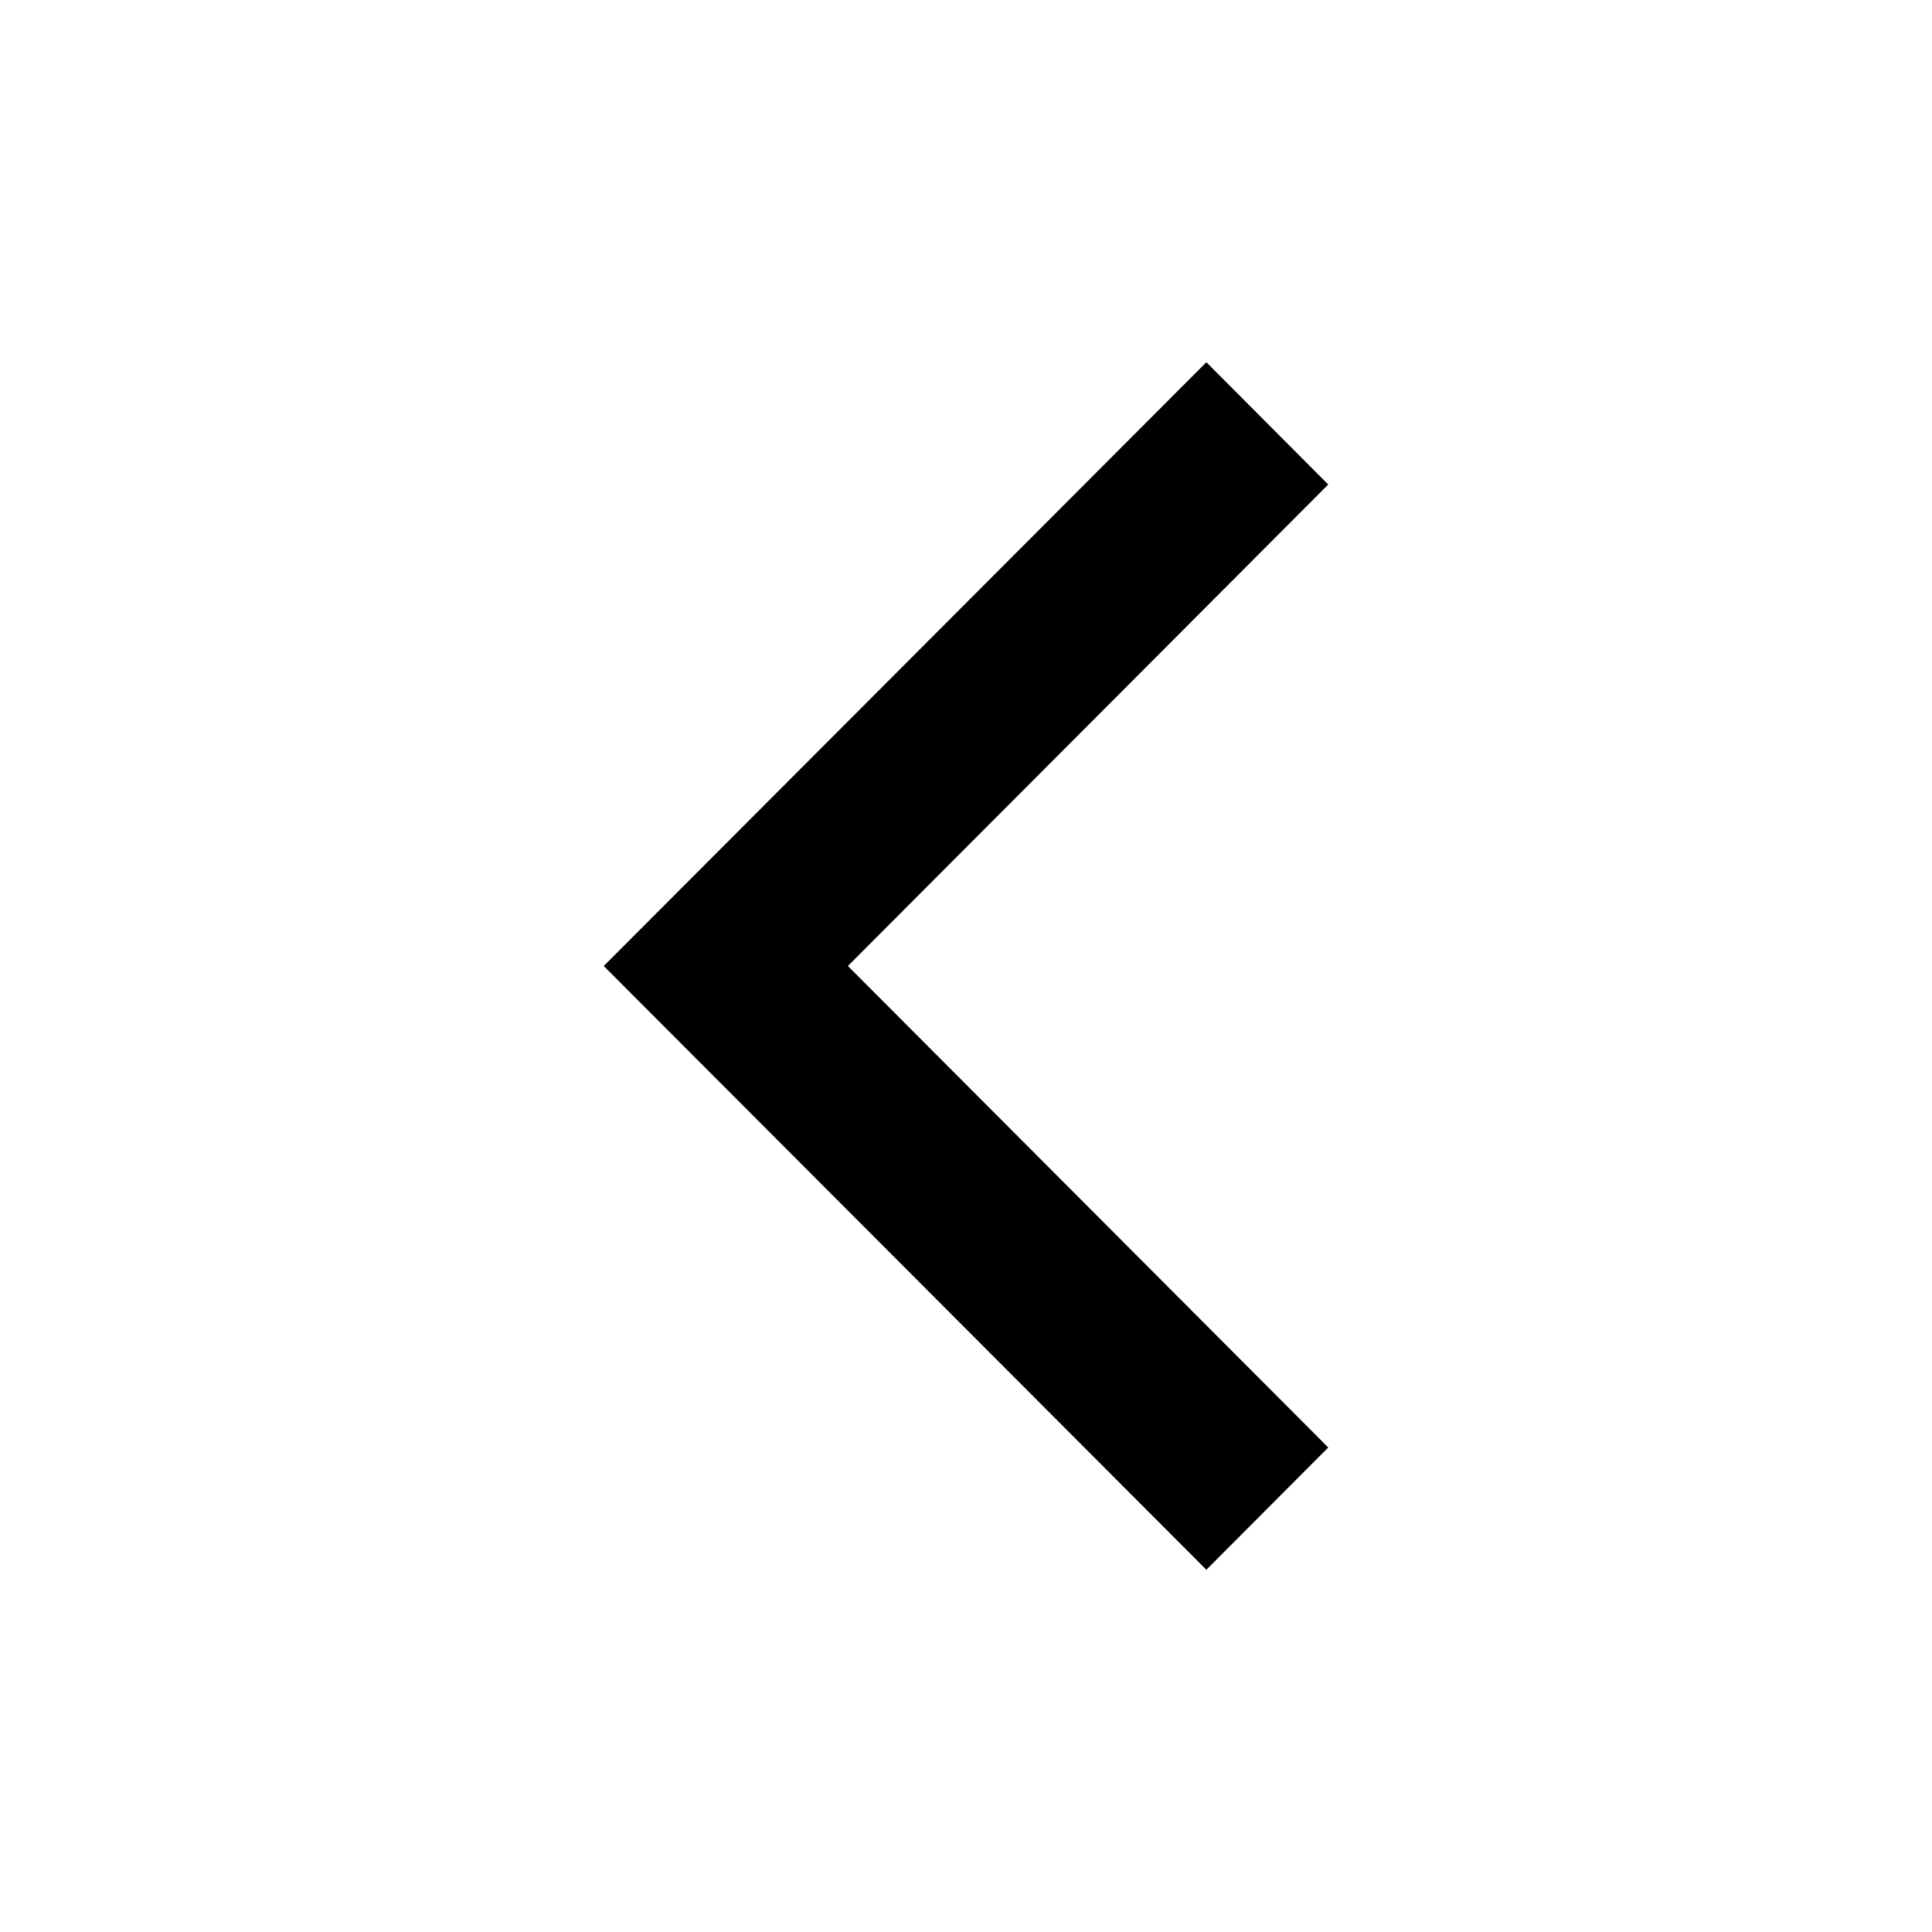
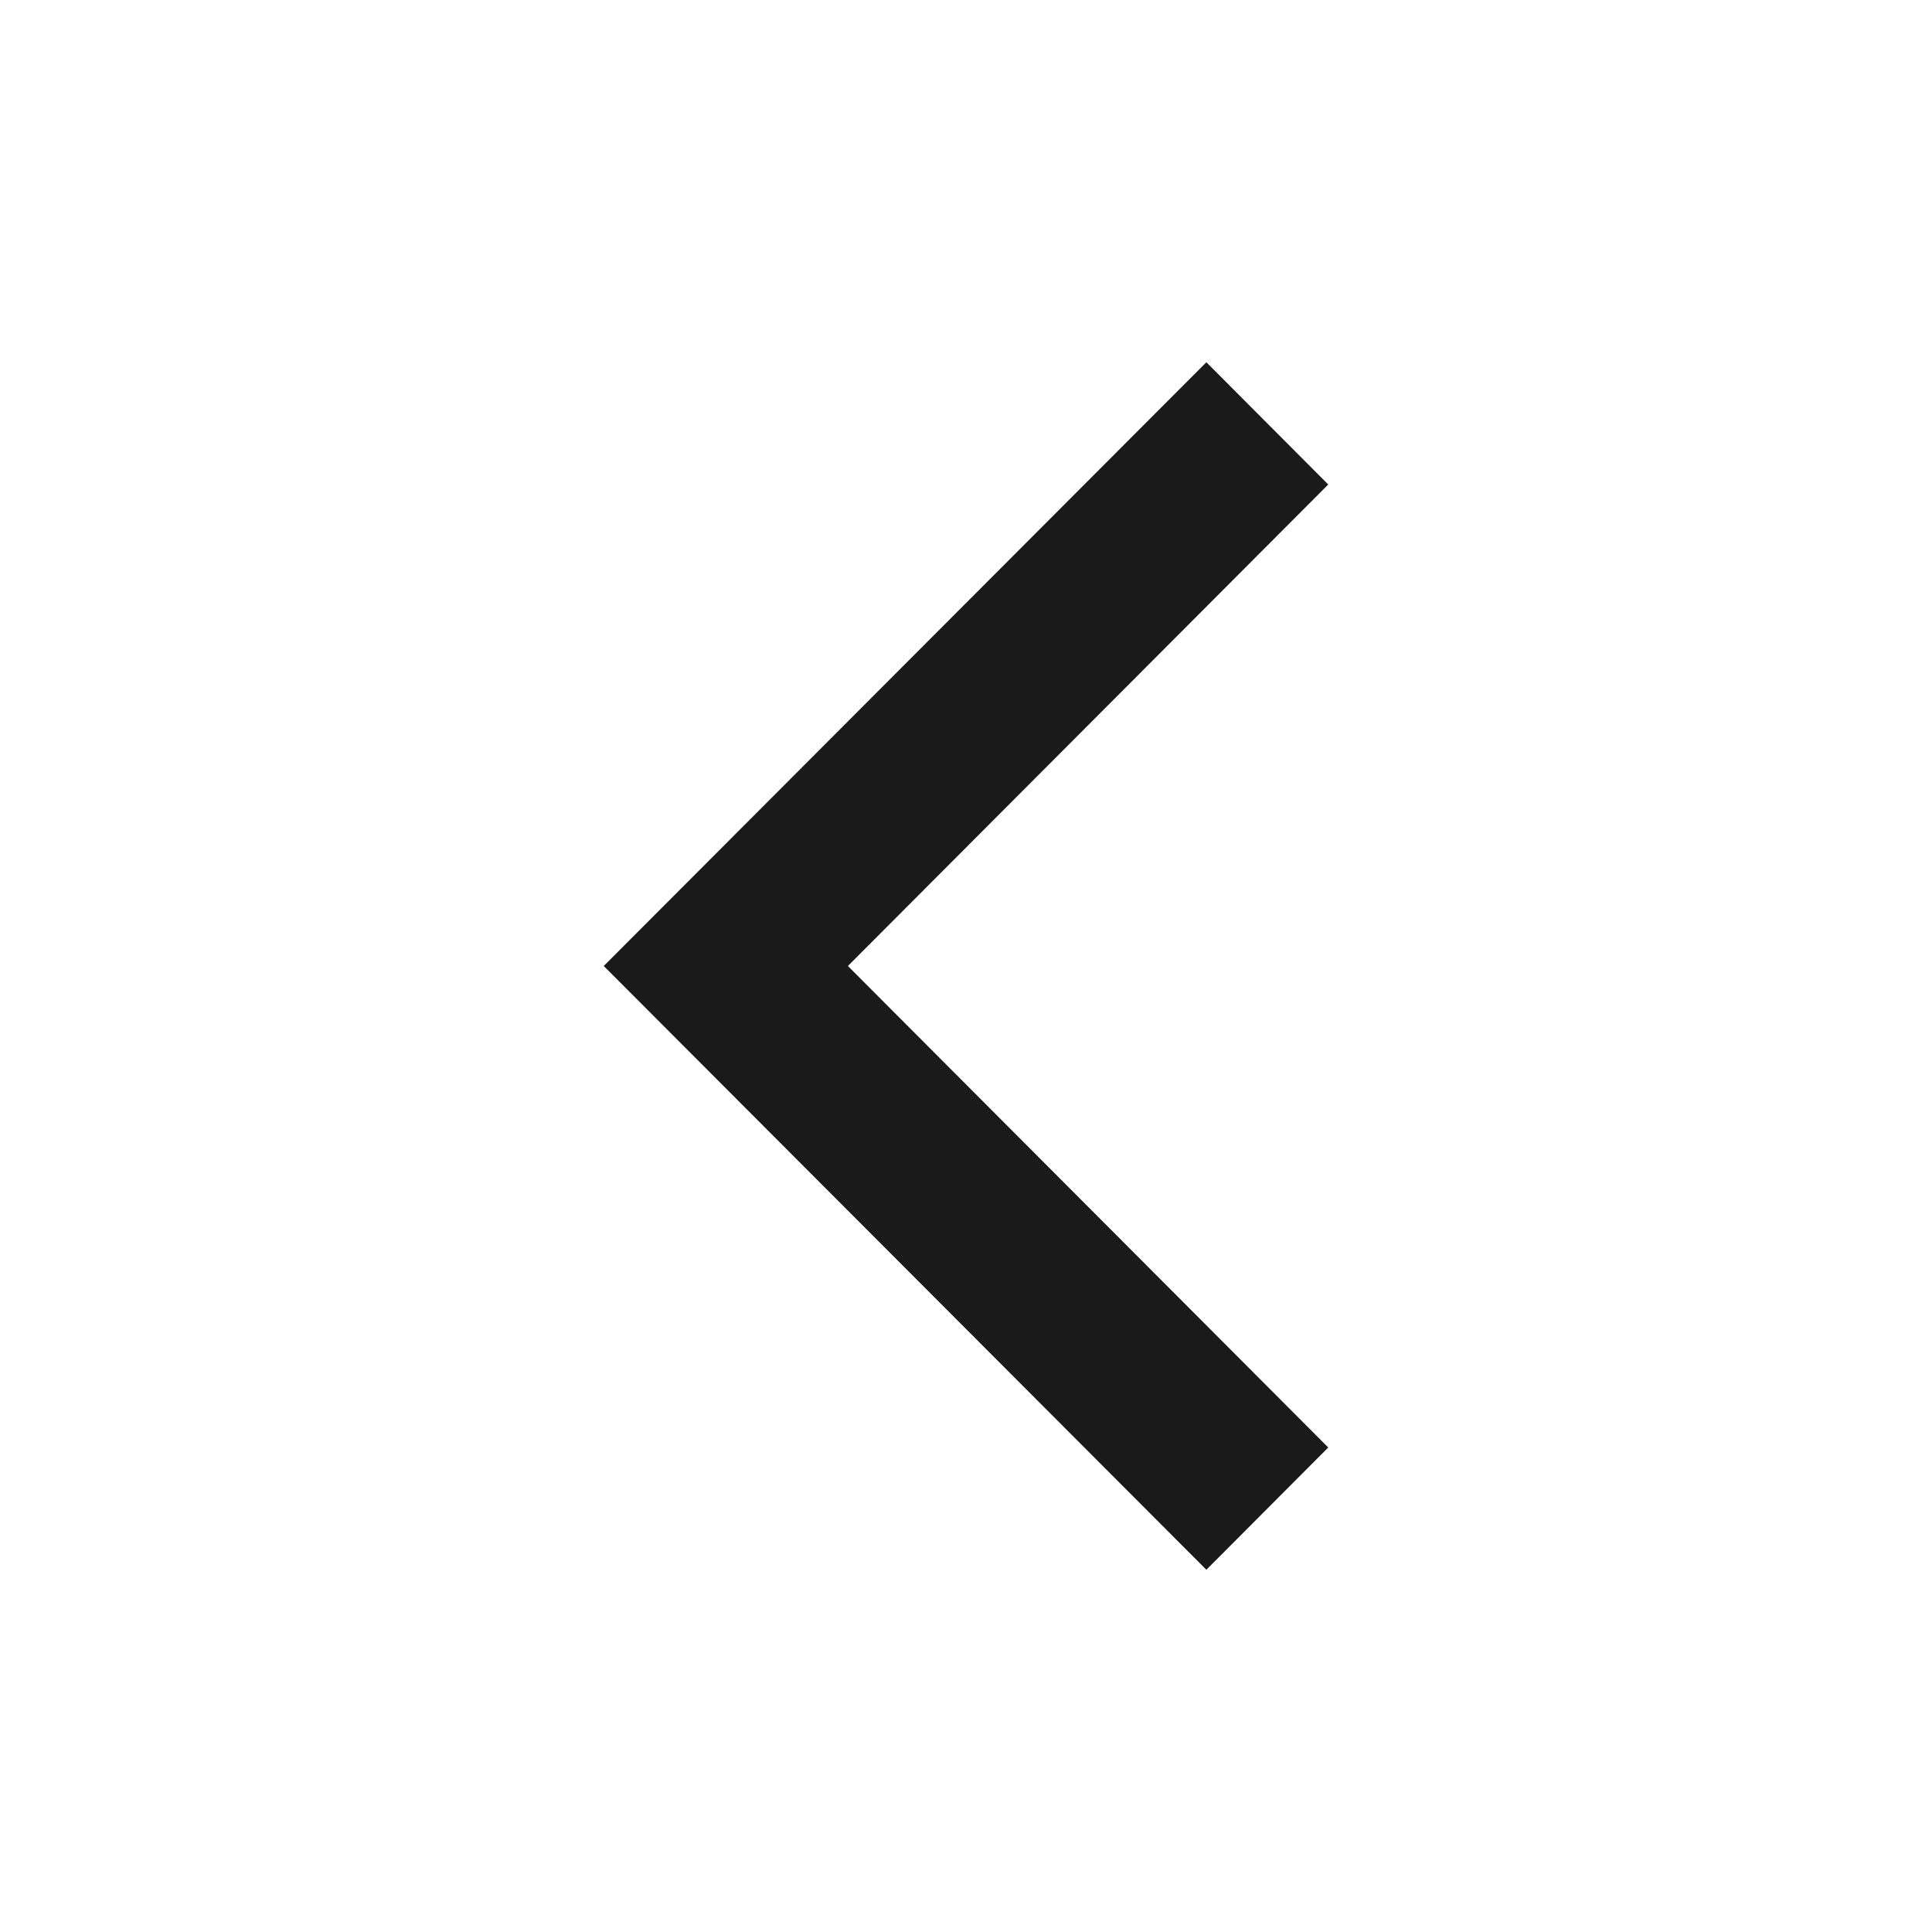
<svg xmlns="http://www.w3.org/2000/svg" height="512px" id="Layer_1" style="enable-background:new 0 0 512 512;" version="1.1" viewBox="0 0 512 512" width="512px" xml:space="preserve">
-   <polygon points="352,128.4 319.7,96 160,256 160,256 160,256 319.7,416 352,383.6 224.7,256 " />
+   <polygon fill="#1a1a1a" points="352,128.4 319.7,96 160,256 160,256 160,256 319.7,416 352,383.6 224.7,256 " />
</svg>
